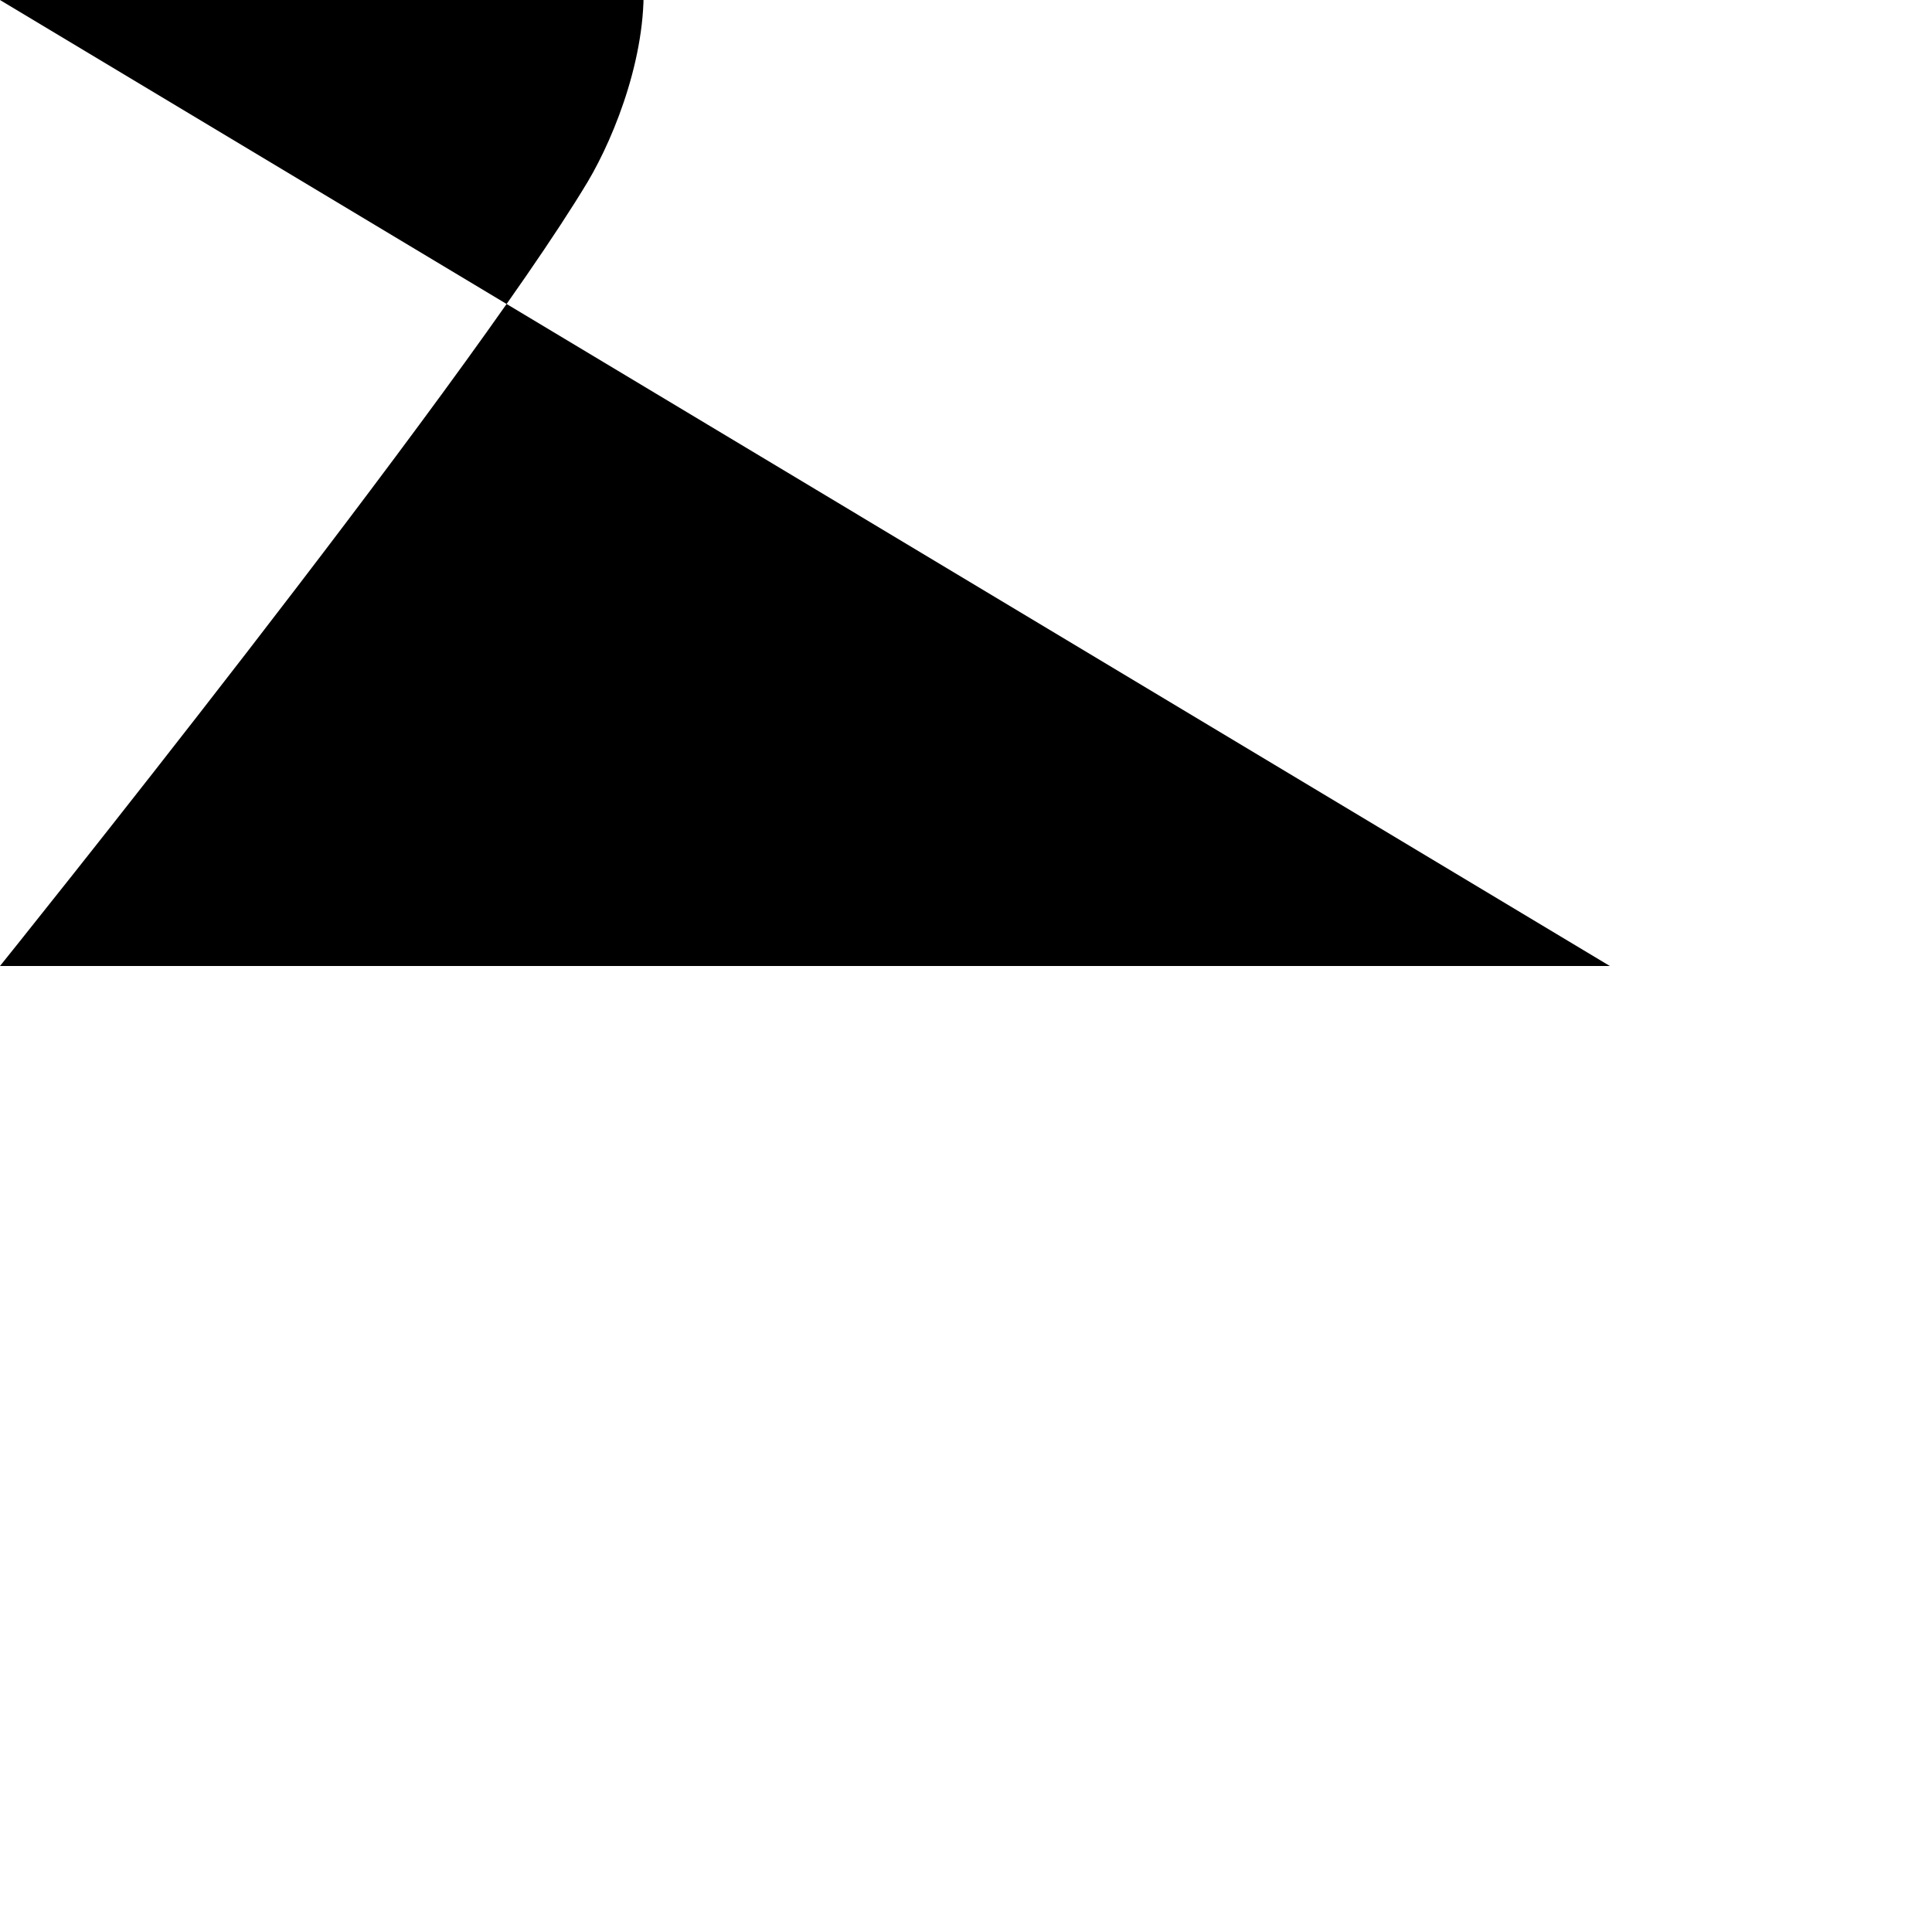
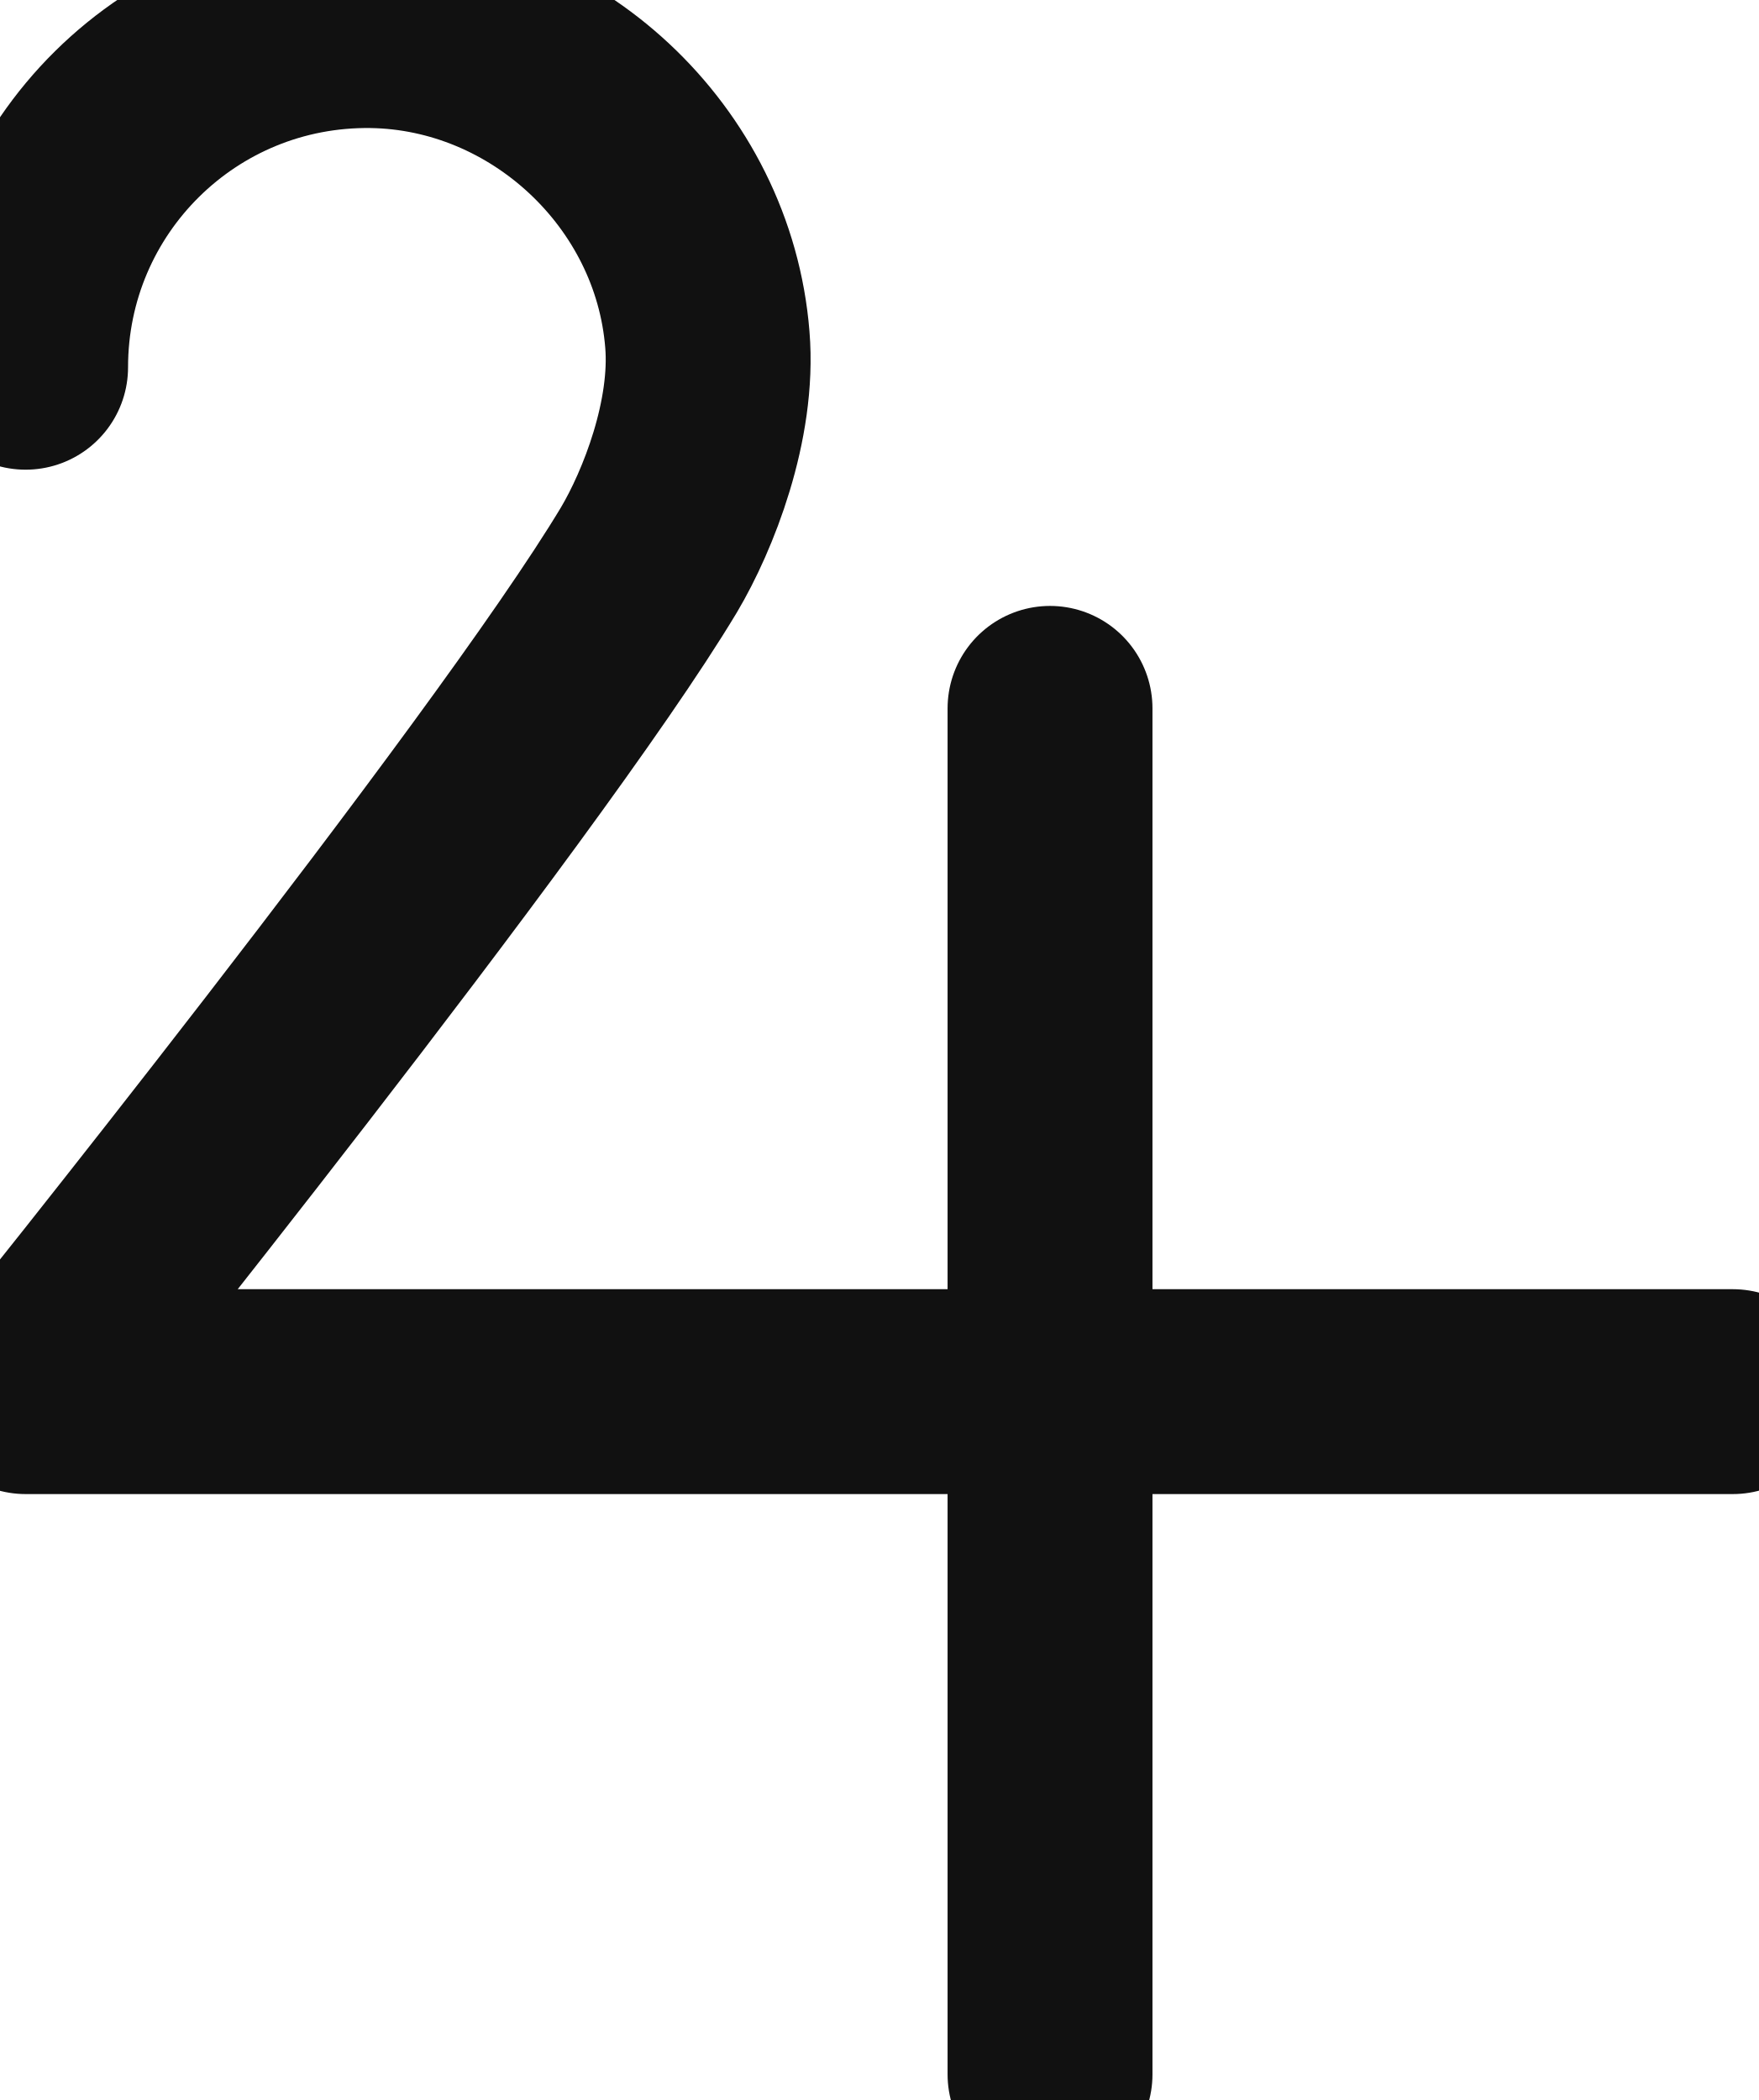
- <svg xmlns="http://www.w3.org/2000/svg" id="Capa_2" data-name="Capa 2" viewBox="0 0 40 40">
+ <svg xmlns="http://www.w3.org/2000/svg" id="Capa_2" data-name="Capa 2" viewBox="0 0 34.33 41">
+   <defs>
+     <style>
+       .cls-1 {
+         fill: none;
+         stroke: #111;
+         stroke-width: 4px;
+         stroke-linecap: round;
+         stroke-linejoin: round;
+       }
+     </style>
+   </defs>
  <g id="iconos">
-     <g id="jupiter" transform="translate(-0.5, -7.17)">
+     <g id="jupiter">
      <path class="cls-1" d="m33.83,27.17H.5S10.06,15.28,12.67,10.93c.57-.96,1.27-2.73,1.14-4.3-.27-3.38-3.17-6.08-6.55-6.13C3.53.45.5,3.45.5,7.17" />
      <line class="cls-1" x1="20.5" y1="13.83" x2="20.5" y2="40.5" />
    </g>
  </g>
</svg>
